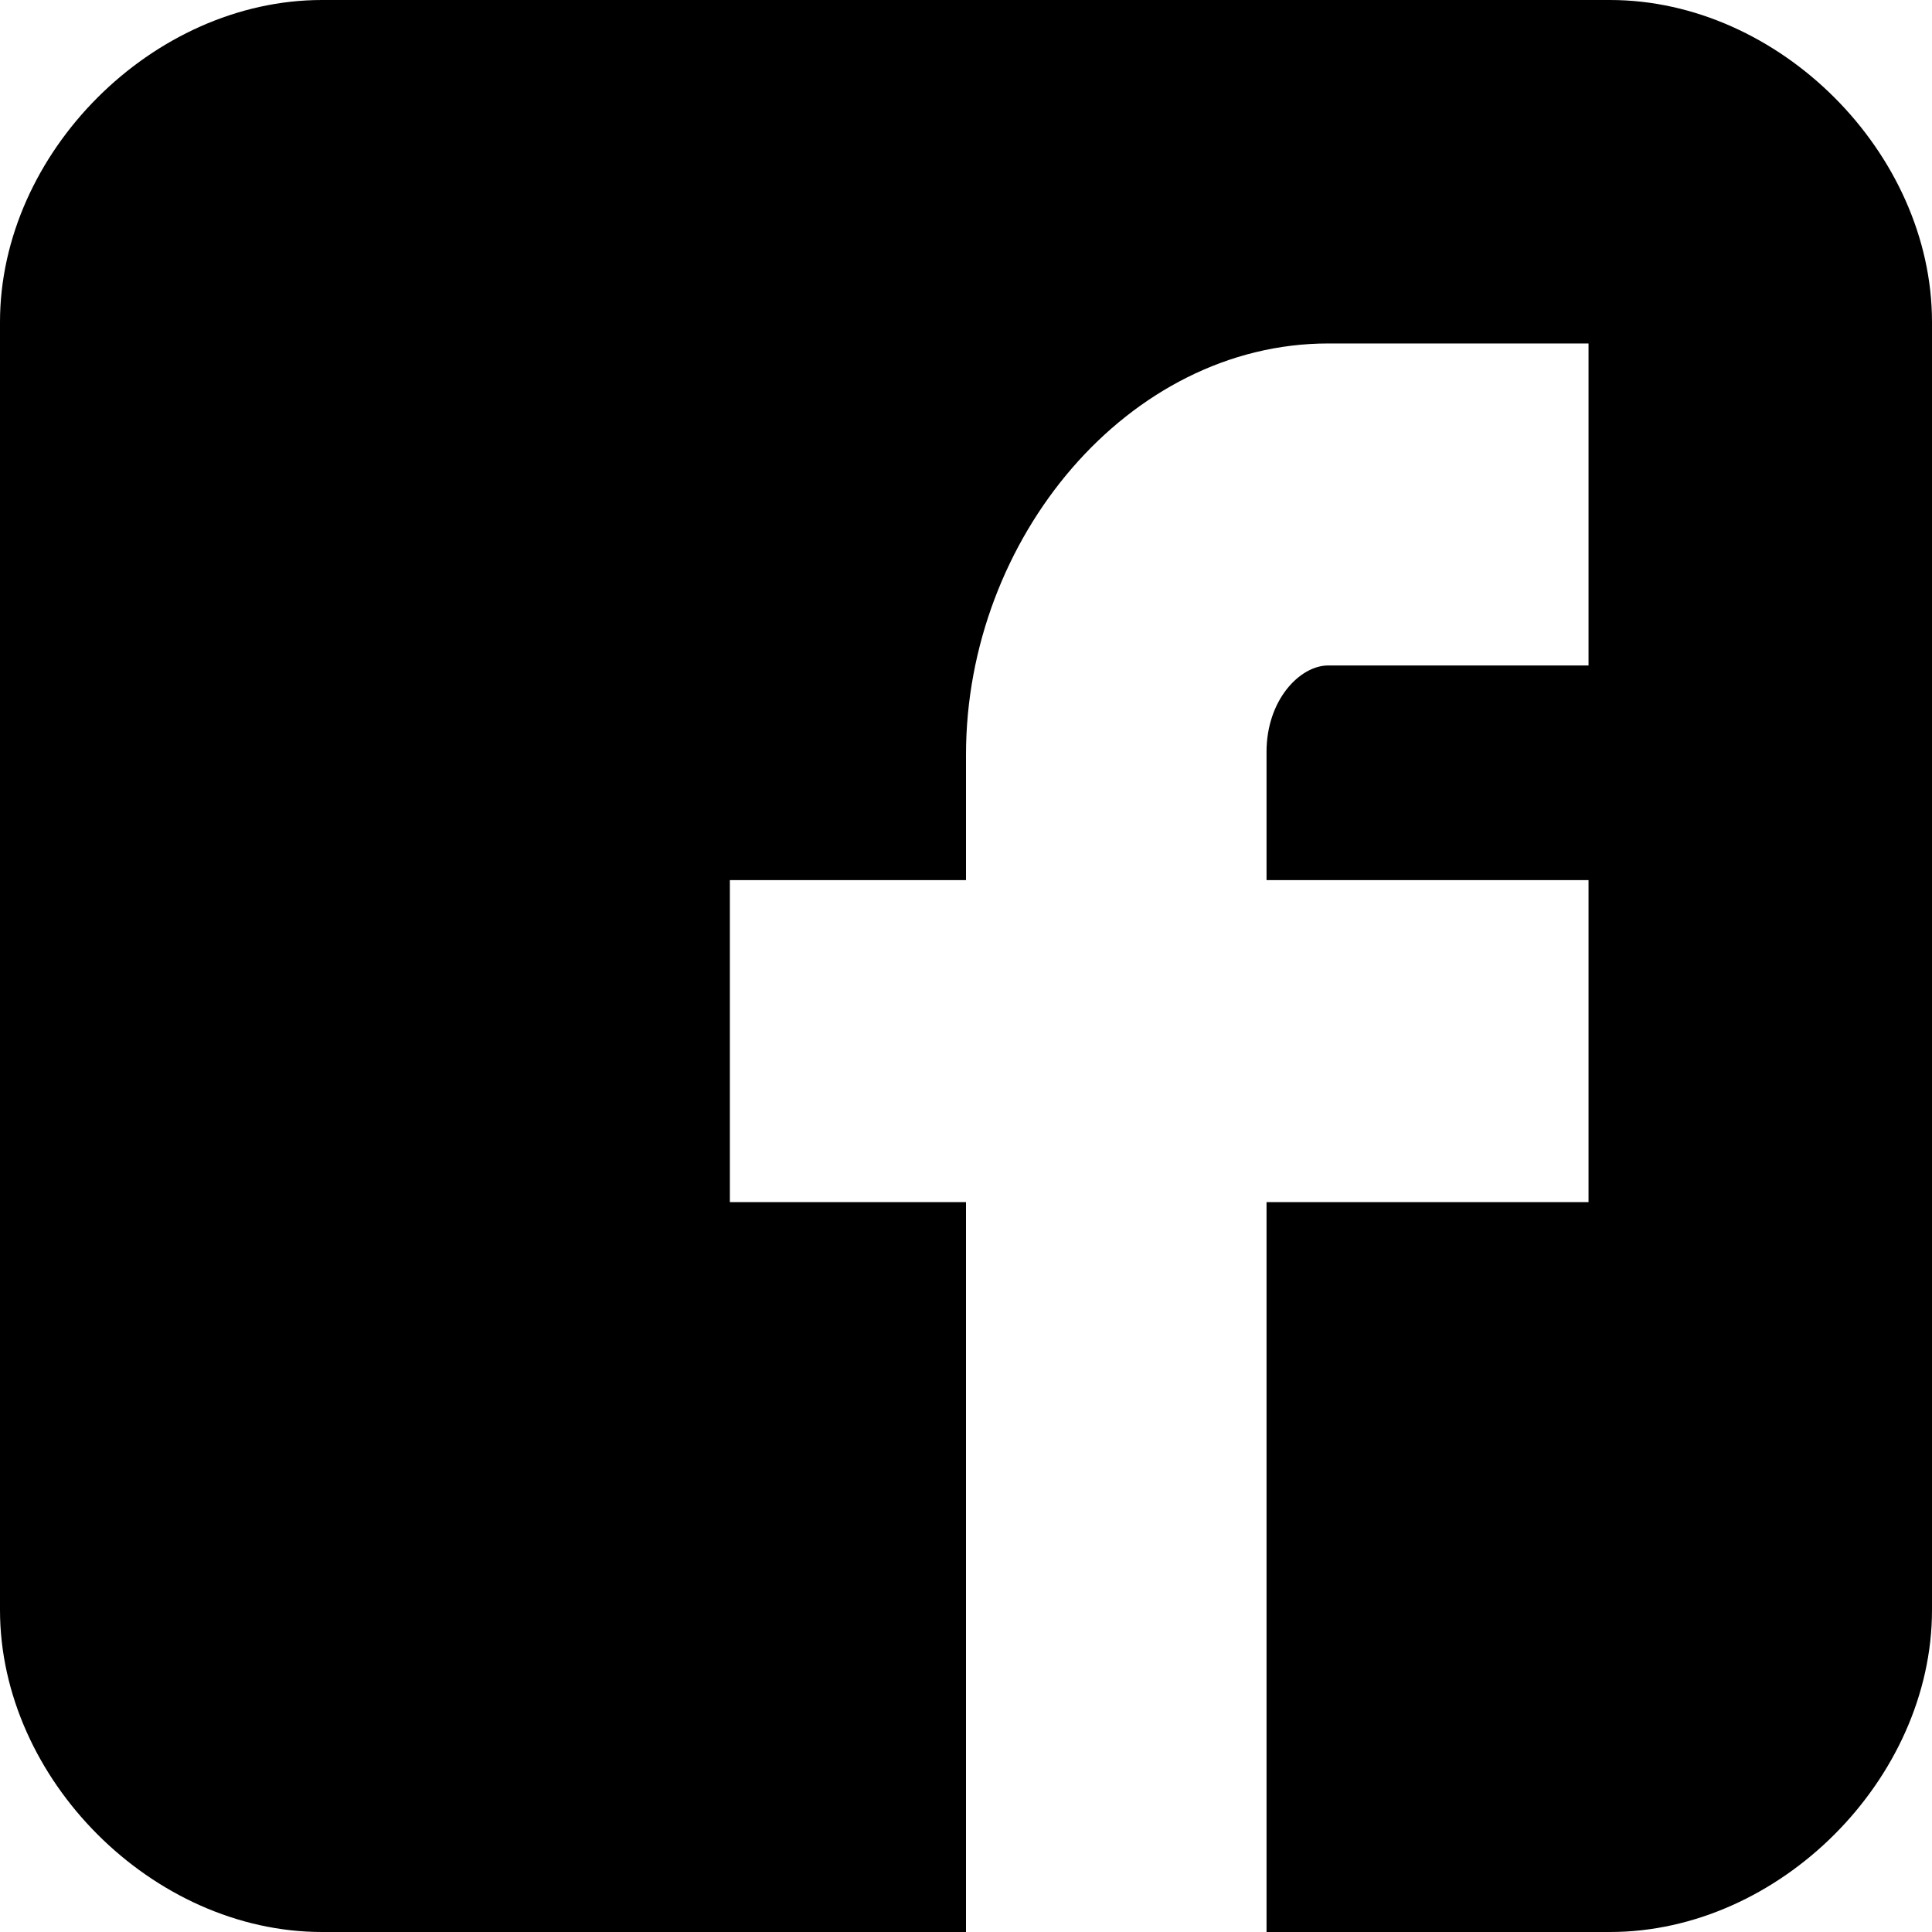
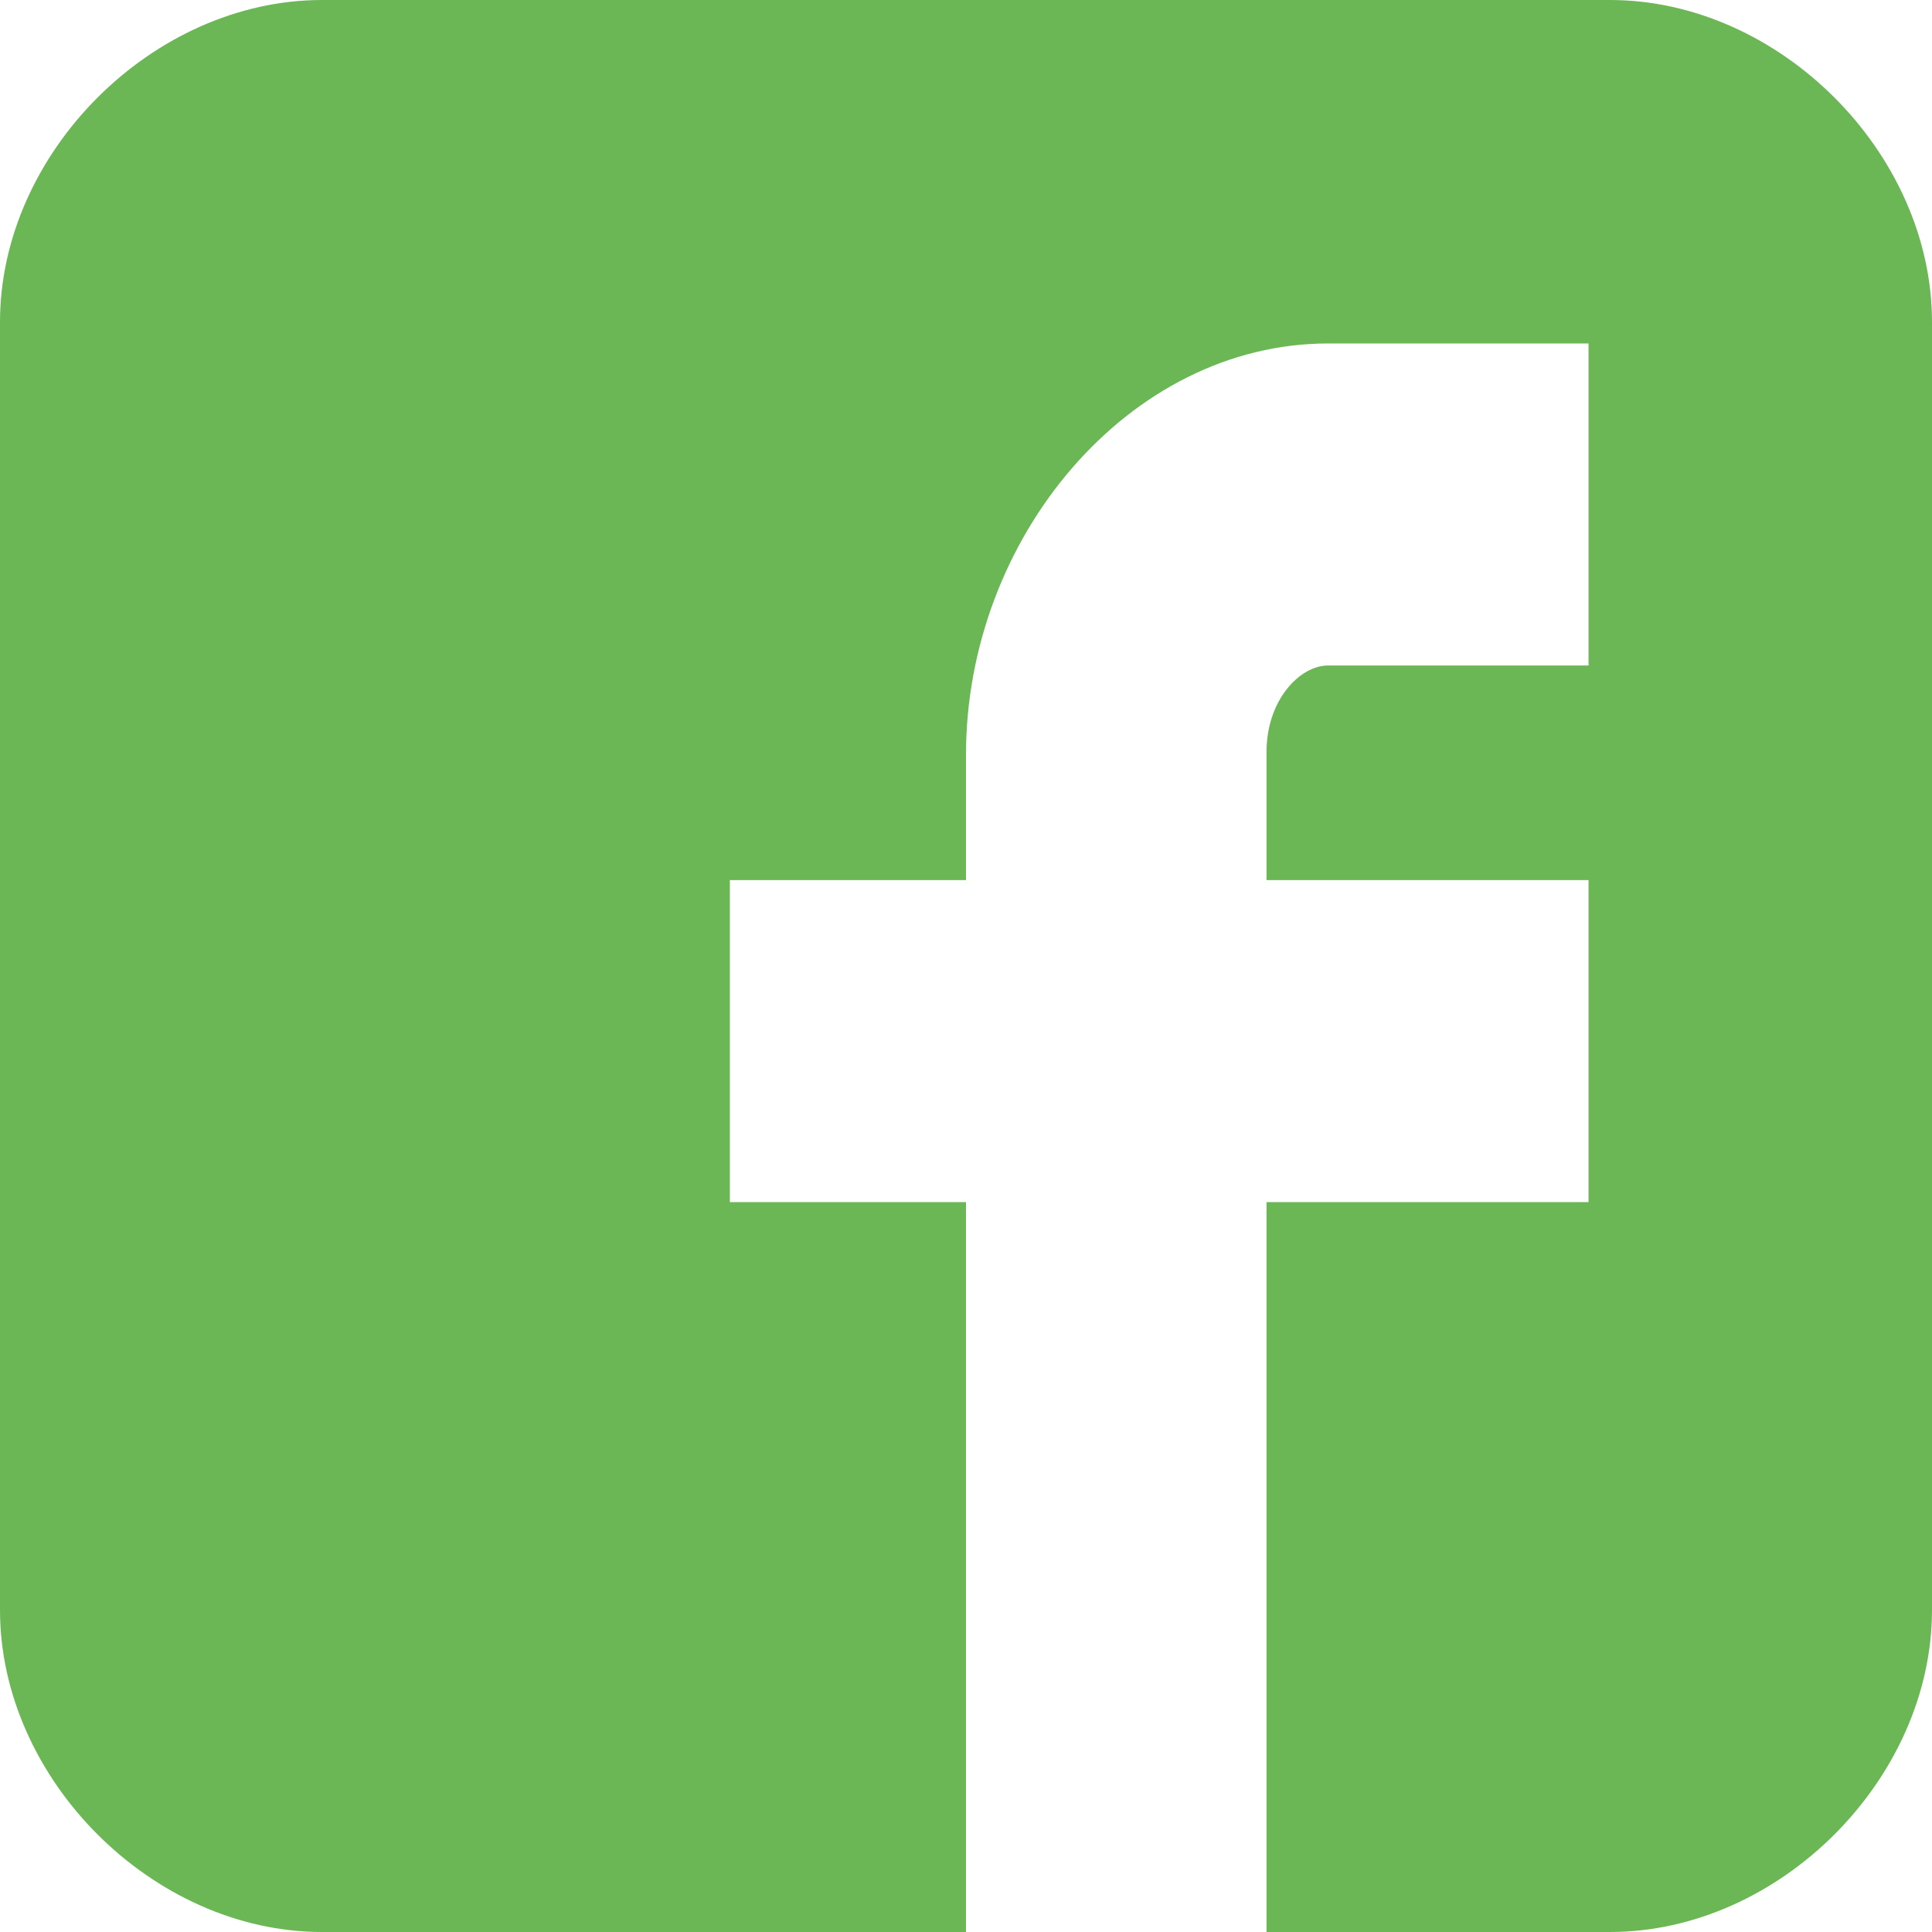
- <svg xmlns="http://www.w3.org/2000/svg" version="1.1" id="Capa_1" x="0px" y="0px" width="90px" height="90px" viewBox="0 0 90 90" style="enable-background:new 0 0 90 90;" xml:space="preserve">
+ <svg xmlns="http://www.w3.org/2000/svg" version="1.1" id="Capa_1" x="0px" y="0px" width="90px" height="90px" viewBox="0 0 90 90" style="enable-background:new 0 0 90 90;" xml:space="preserve" fill="#6bb756">
  <g>
    <path id="Facebook__x28_alt_x29_" d="M90,15.001C90,7.119,82.884,0,75,0H15C7.116,0,0,7.119,0,15.001v59.998   C0,82.881,7.116,90,15.001,90H45V56H34V41h11v-5.844C45,25.077,52.568,16,61.875,16H74v15H61.875C60.548,31,59,32.611,59,35.024V41   h15v15H59v34h16c7.884,0,15-7.119,15-15.001V15.001z" />
  </g>
  <g>
</g>
  <g>
</g>
  <g>
</g>
  <g>
</g>
  <g>
</g>
  <g>
</g>
  <g>
</g>
  <g>
</g>
  <g>
</g>
  <g>
</g>
  <g>
</g>
  <g>
</g>
  <g>
</g>
  <g>
</g>
  <g>
</g>
</svg>
